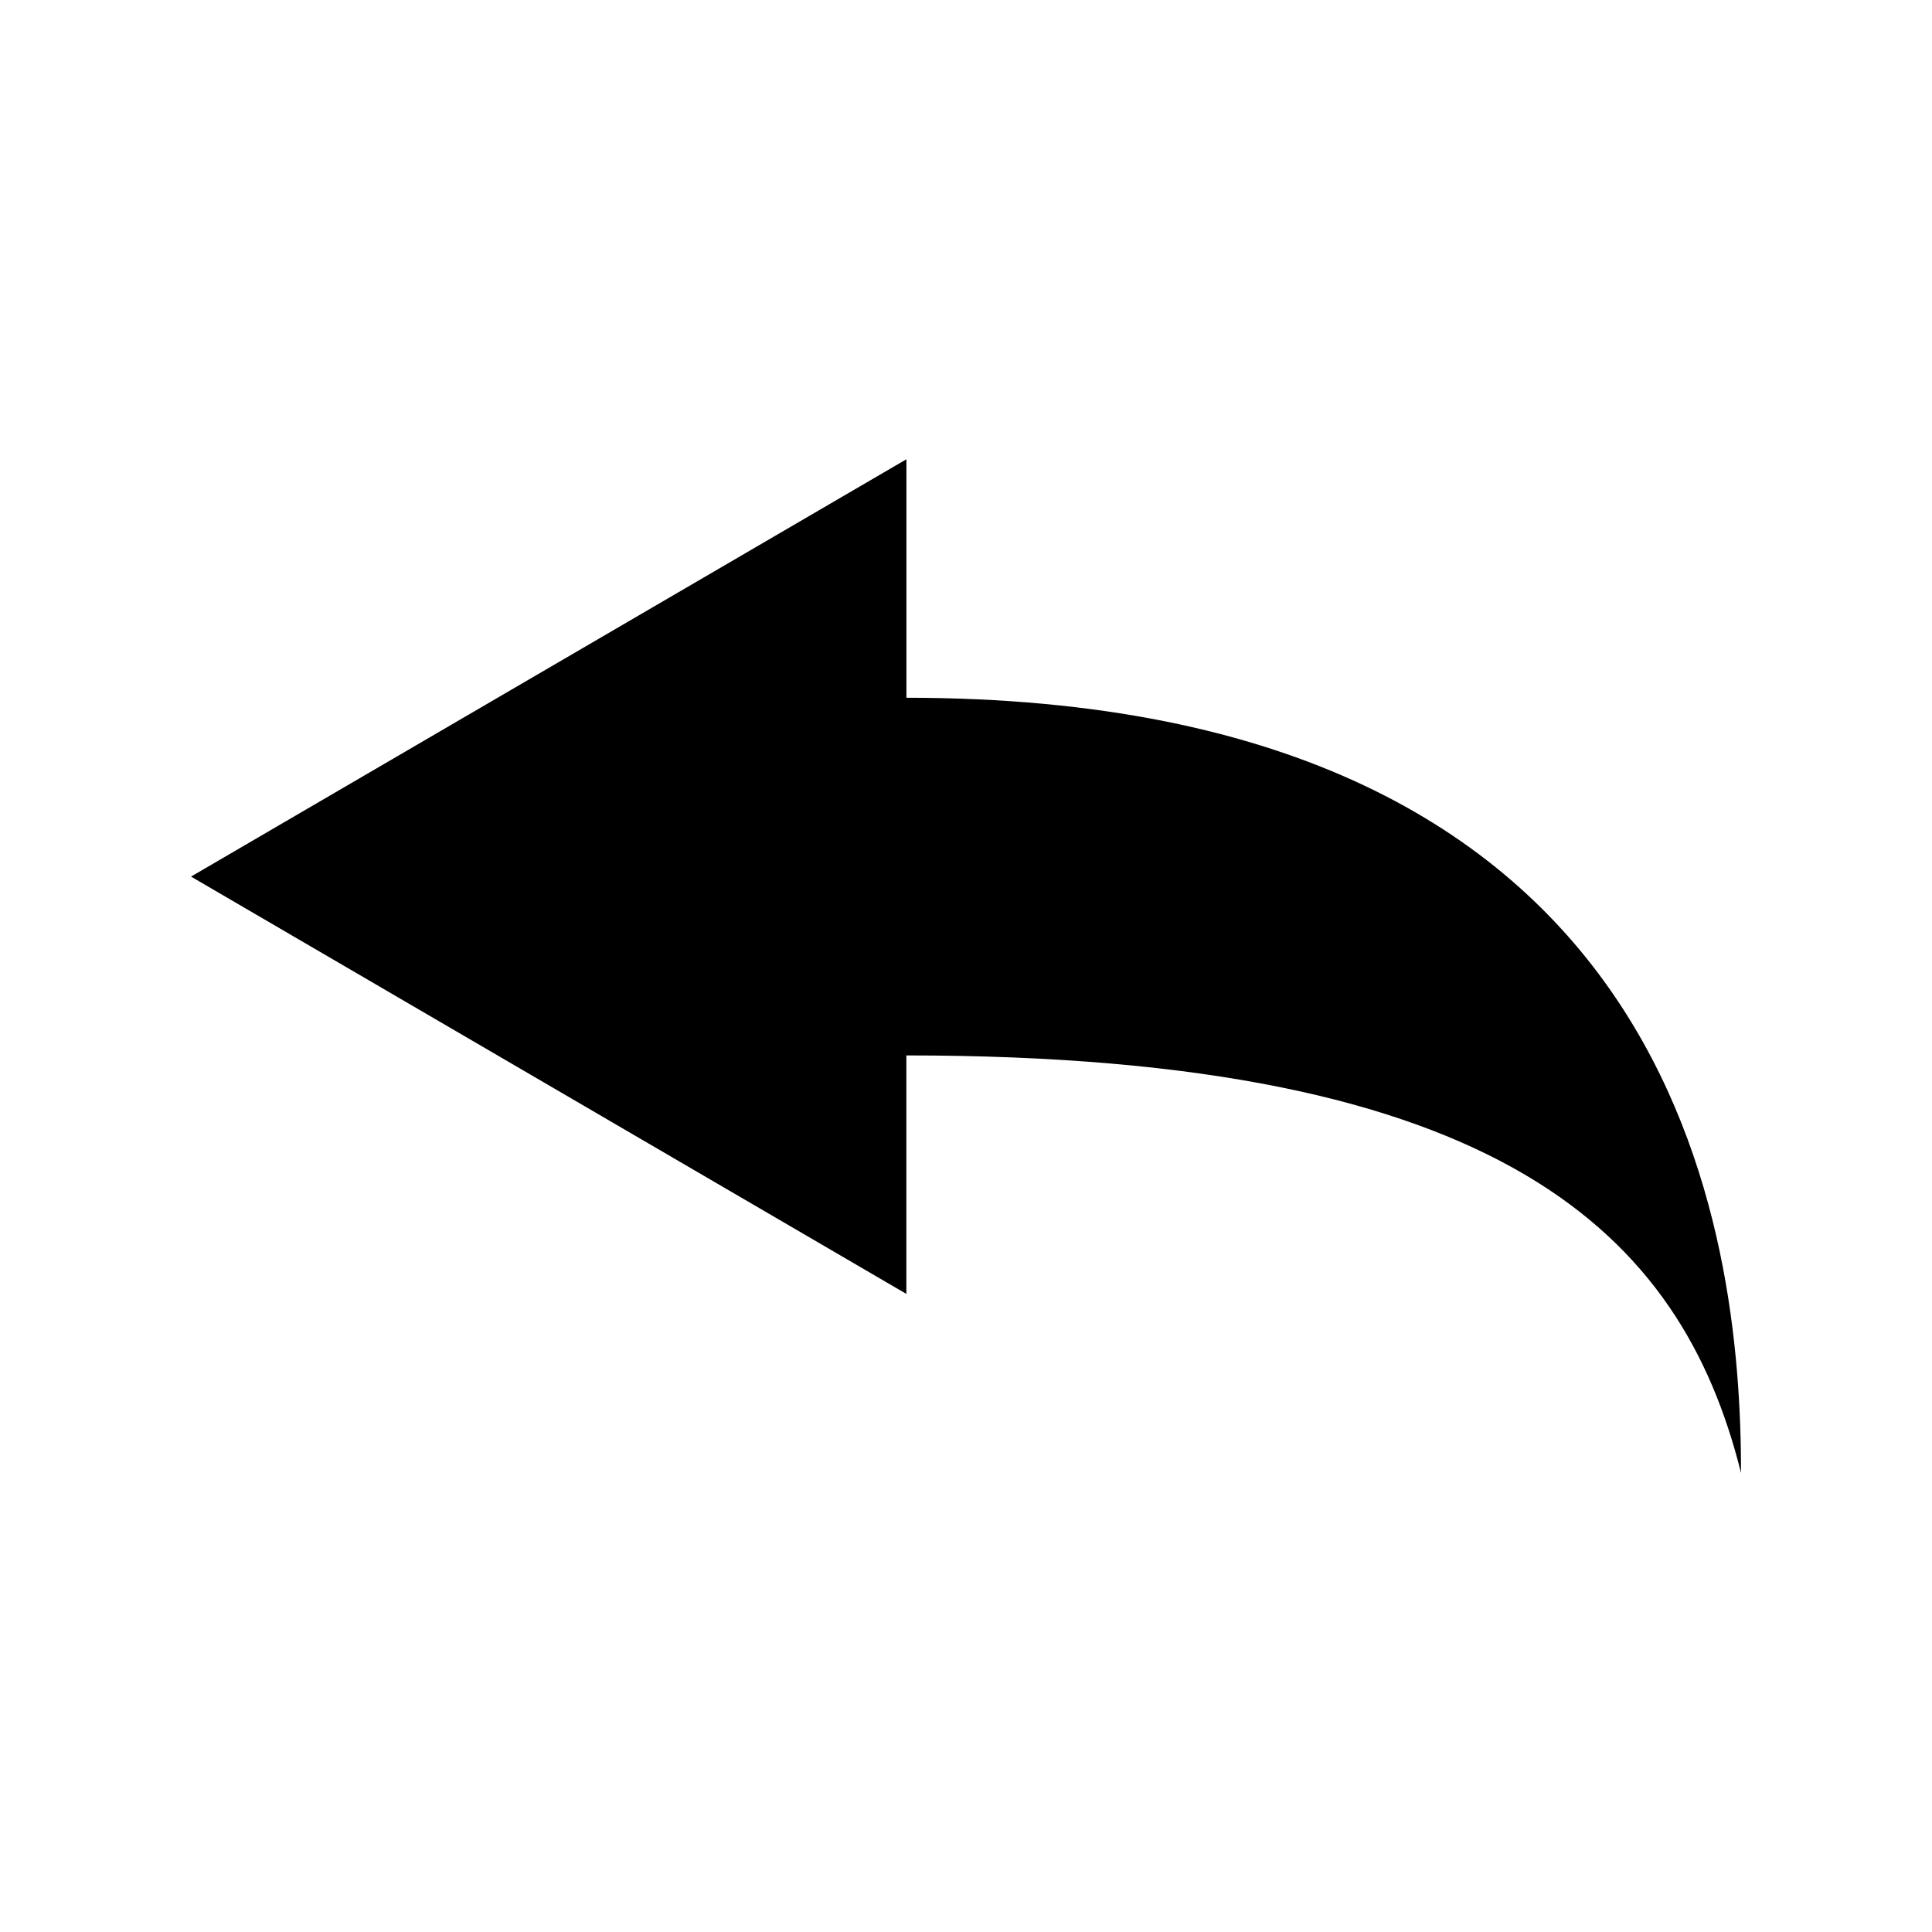
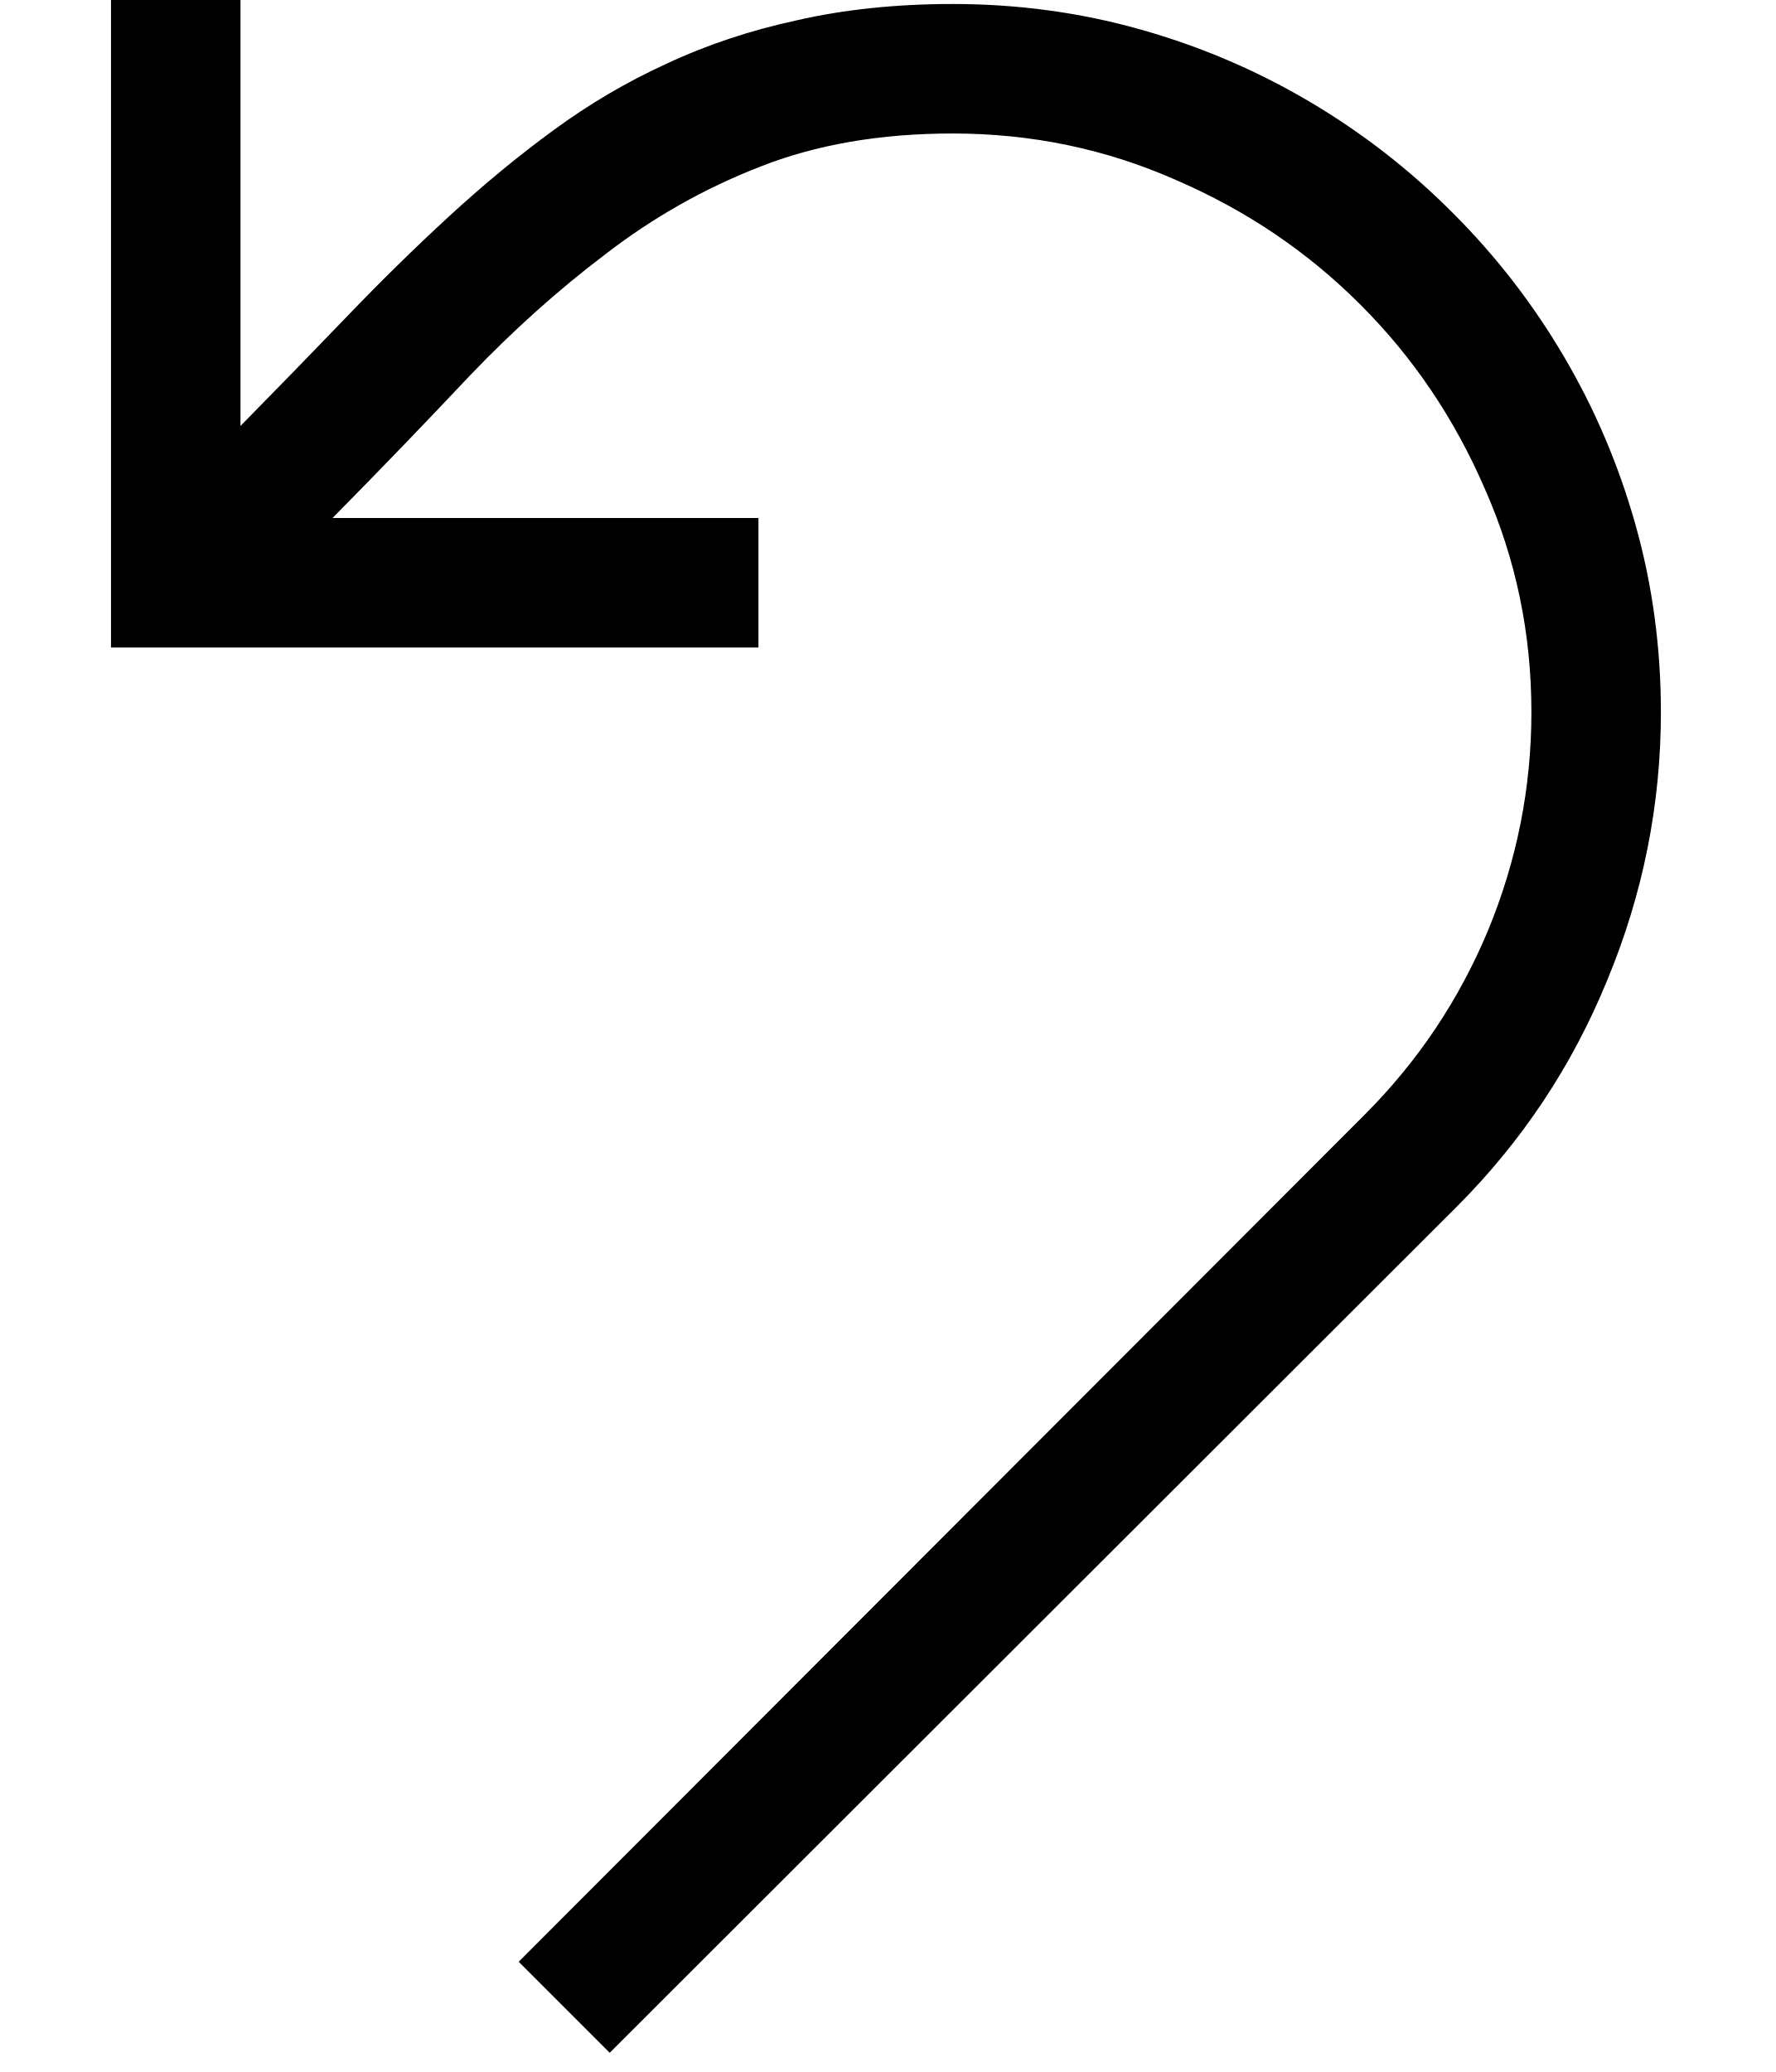
- <svg xmlns="http://www.w3.org/2000/svg" viewBox="0 0 32 32">
-   <path d="M28.836,24.393c-.987-3.95-3.95-6.912-13.824-6.912v3.95L3.164,14.519,15.013,7.607v3.95c12.836,0,13.824,8.887,13.824,12.836" />
+ <svg xmlns="http://www.w3.org/2000/svg" width="12" height="14" viewBox="0 0 12 14" fill="none">
+   <path d="M6.438 0.027C6.875 0.027 7.297 0.084 7.702 0.198C8.108 0.312 8.488 0.474 8.844 0.684C9.199 0.893 9.523 1.144 9.814 1.436C10.106 1.727 10.357 2.051 10.566 2.406C10.776 2.762 10.938 3.142 11.052 3.548C11.166 3.953 11.223 4.375 11.223 4.812C11.223 5.437 11.102 6.041 10.86 6.624C10.623 7.203 10.284 7.713 9.842 8.155L4.12 13.87L3.505 13.255L9.22 7.533C9.58 7.173 9.858 6.758 10.054 6.289C10.25 5.815 10.348 5.323 10.348 4.812C10.348 4.279 10.243 3.776 10.033 3.302C9.828 2.828 9.548 2.413 9.192 2.058C8.837 1.702 8.422 1.422 7.948 1.217C7.474 1.007 6.971 0.902 6.438 0.902C5.945 0.902 5.51 0.978 5.132 1.128C4.758 1.274 4.412 1.47 4.093 1.716C3.774 1.957 3.466 2.233 3.17 2.543C2.878 2.853 2.571 3.172 2.247 3.5H5.125V4.375H0.75V0H1.625V2.878C1.876 2.623 2.115 2.377 2.343 2.14C2.575 1.898 2.805 1.673 3.033 1.463C3.266 1.249 3.5 1.055 3.737 0.882C3.979 0.704 4.234 0.554 4.503 0.431C4.776 0.303 5.07 0.205 5.385 0.137C5.704 0.064 6.055 0.027 6.438 0.027Z" fill="black" />
</svg>
